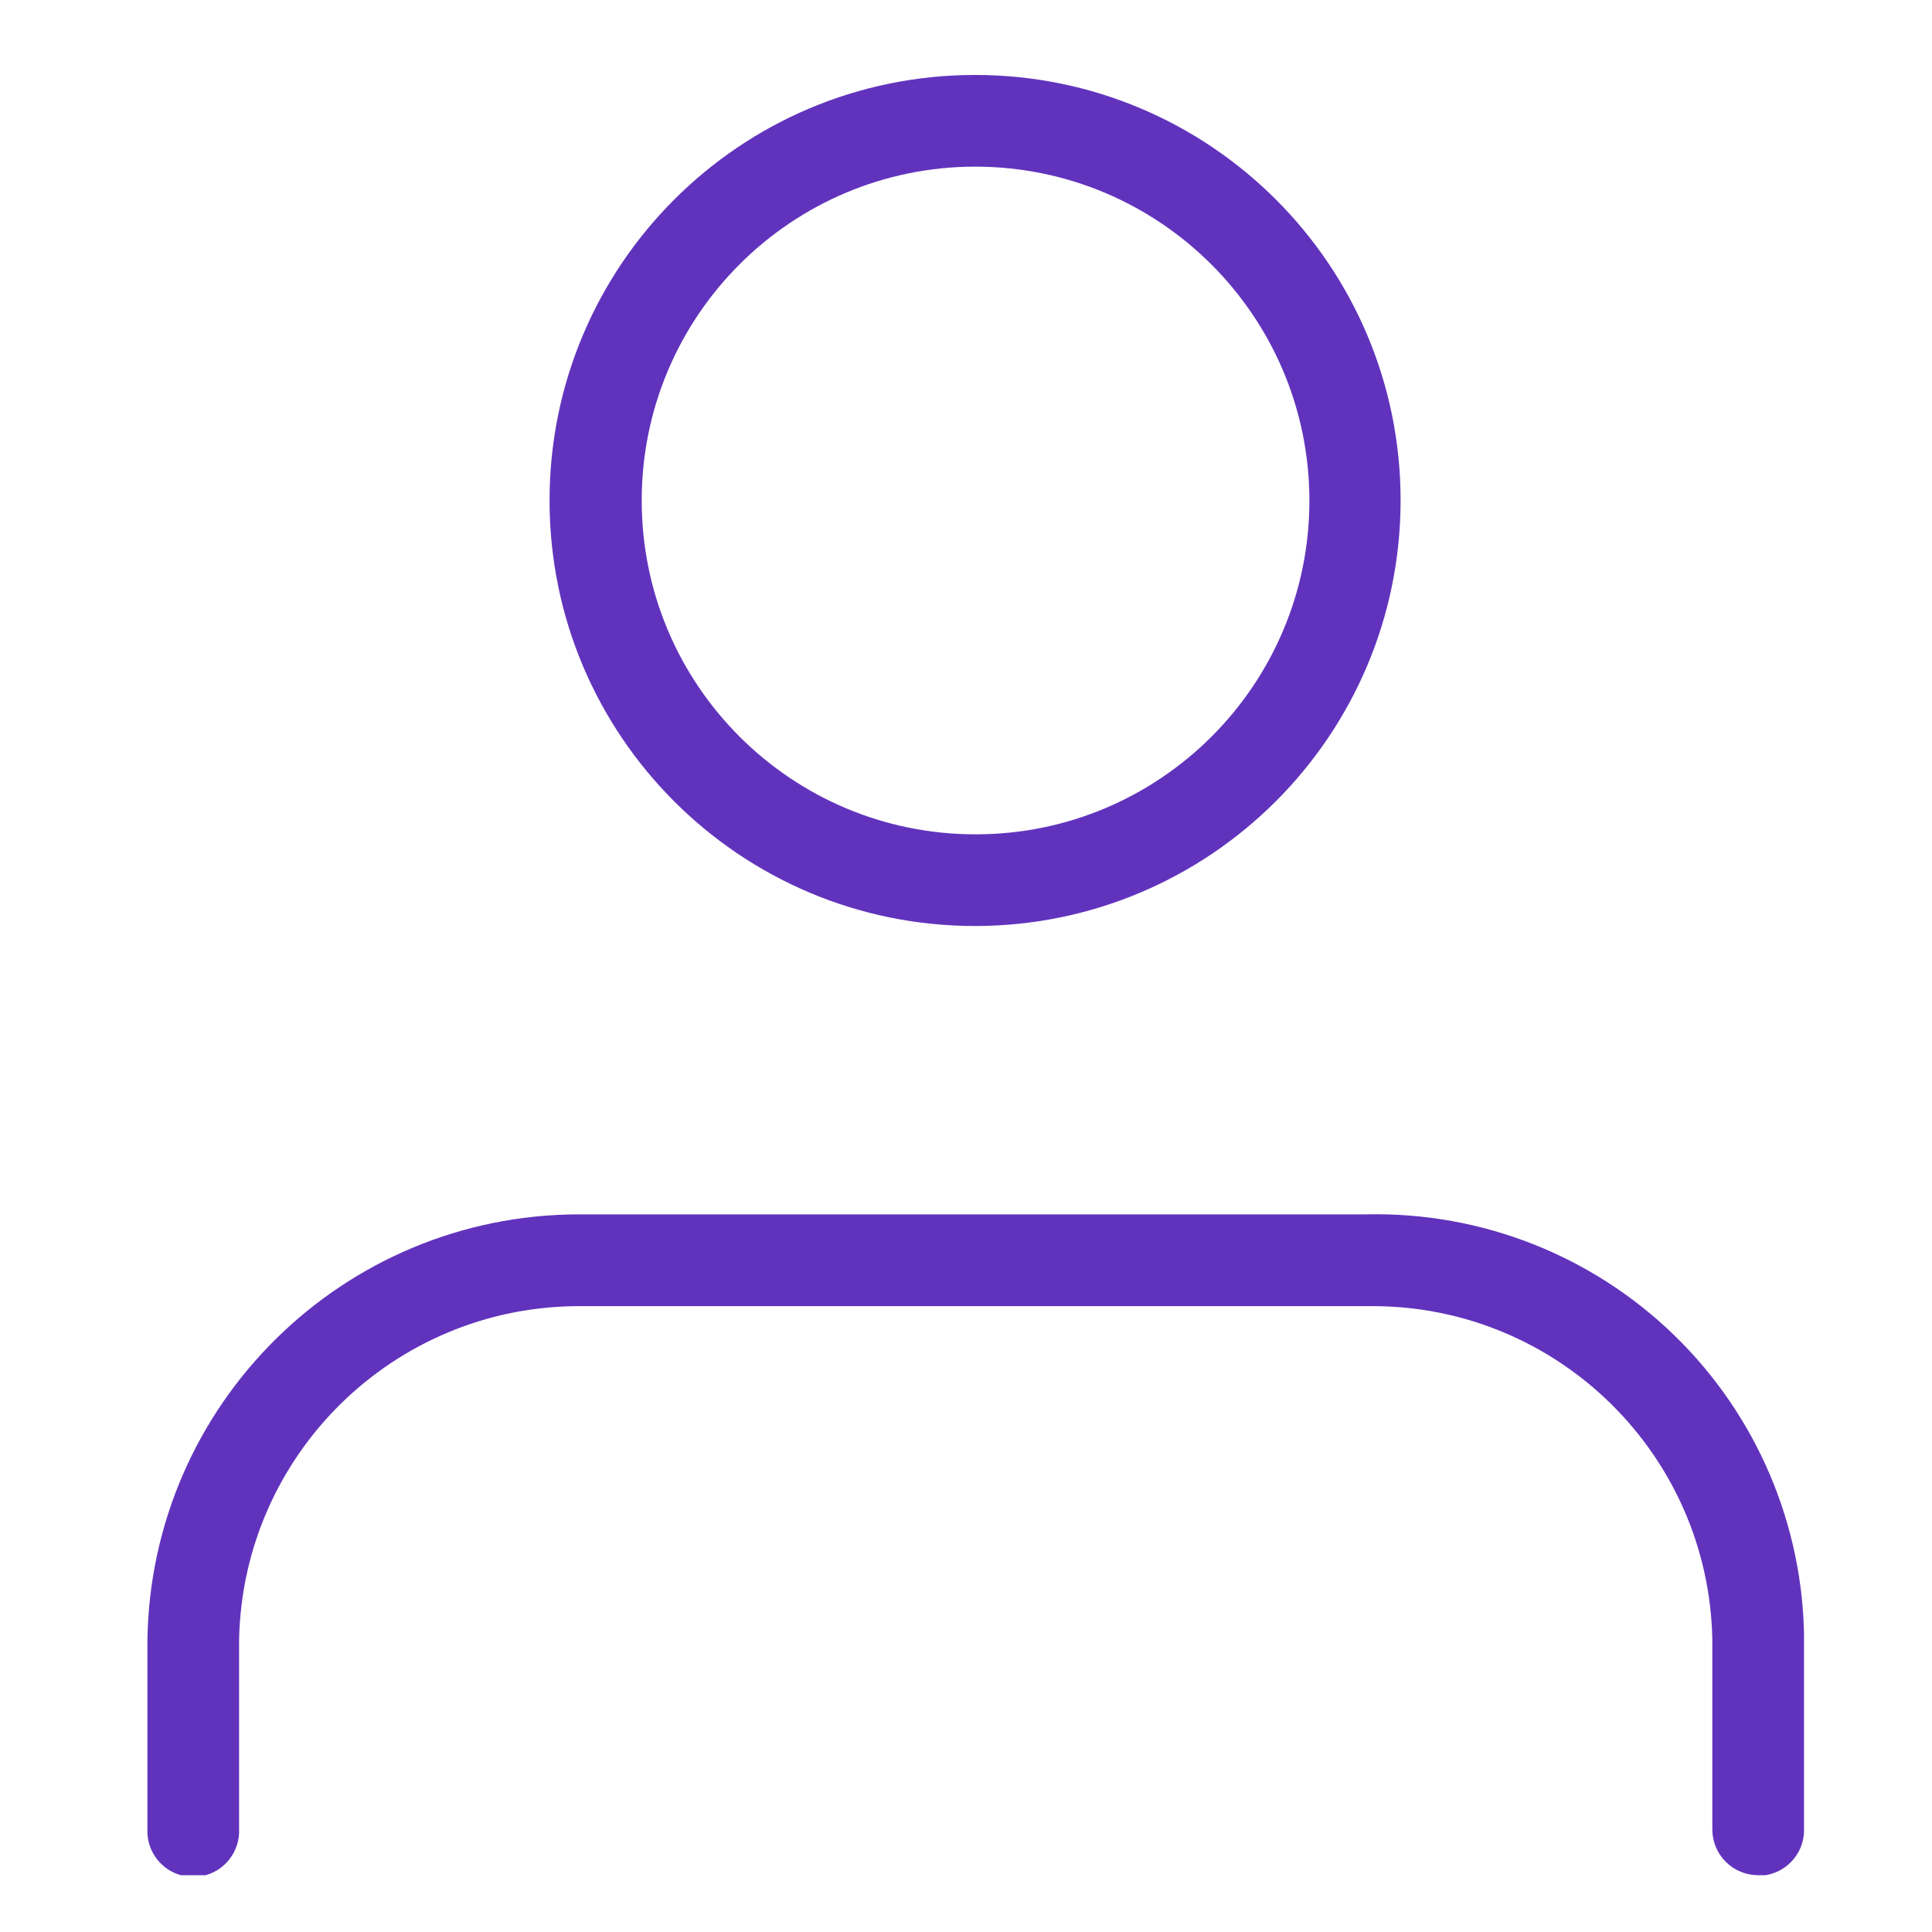
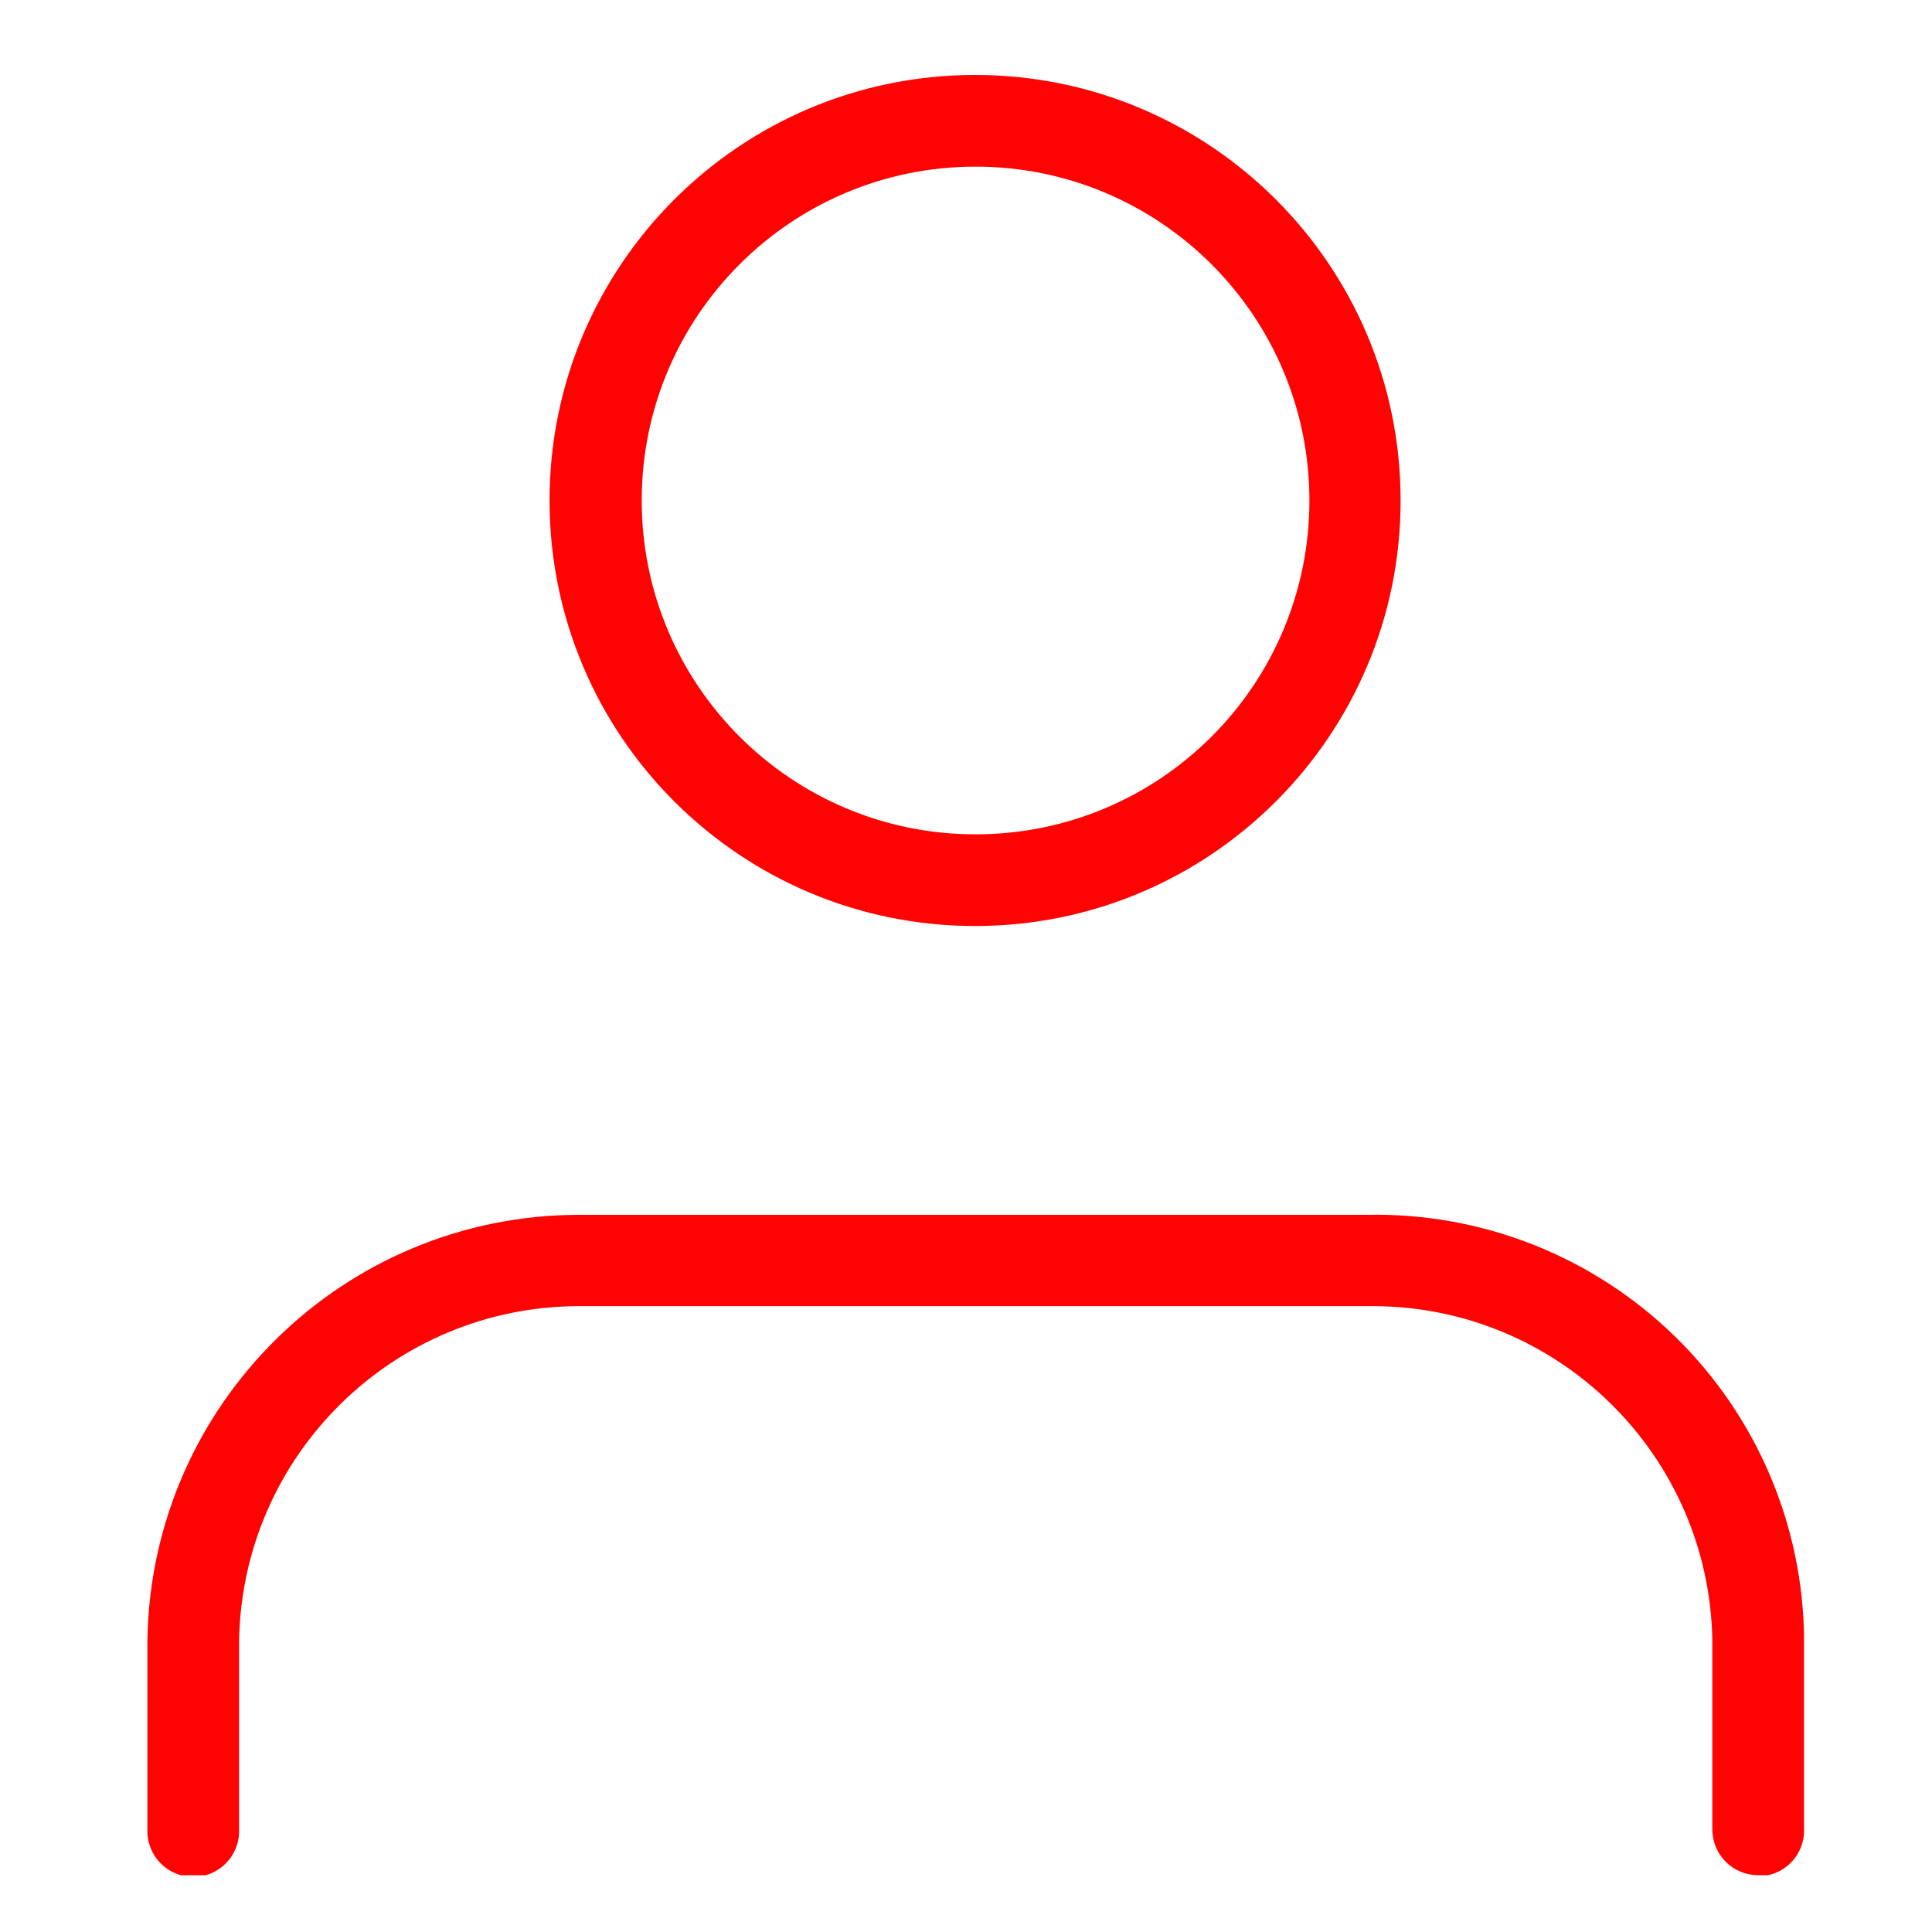
<svg xmlns="http://www.w3.org/2000/svg" id="username" width="20" height="20" viewBox="0 0 20 20">
  <defs>
    <clipPath id="clip-path">
-       <rect id="Rectangle_17808" data-name="Rectangle 17808" width="17.149" height="18.636" transform="translate(0 0)" fill="#6133bd" />
+       <rect id="Rectangle_17808" data-name="Rectangle 17808" width="17.149" height="18.636" fill="#ff0202" />
    </clipPath>
  </defs>
  <rect id="back" width="20" height="20" fill="none" />
  <g id="username-2" data-name="username" transform="translate(1.526 0.776)">
    <g id="Group_22" data-name="Group 22" clip-path="url(#clip-path)">
-       <path id="Path_11875" data-name="Path 11875" d="M16.675,18.636a.474.474,0,0,1-.475-.475V16.2a3.519,3.519,0,0,0-3.514-3.455H4.472A3.524,3.524,0,0,0,.949,16.2v1.957a.475.475,0,1,1-.949,0V16.2a4.473,4.473,0,0,1,4.464-4.405h8.161a4.432,4.432,0,0,1,4.525,4.4v1.972a.474.474,0,0,1-.475.475" fill="#6133bd" />
-       <path id="Path_11876" data-name="Path 11876" d="M8.573,8.81a4.405,4.405,0,1,1,4.4-4.405,4.409,4.409,0,0,1-4.4,4.405m0-7.861a3.456,3.456,0,1,0,3.456,3.456A3.461,3.461,0,0,0,8.573.949" fill="#6133bd" />
+       <path id="Path_11875" data-name="Path 11875" d="M16.675,18.636a.474.474,0,0,1-.475-.475V16.2a3.519,3.519,0,0,0-3.514-3.455H4.472A3.524,3.524,0,0,0,.949,16.2v1.957a.475.475,0,1,1-.949,0V16.2A4.473,4.473,0,0,1,4.464,11.8h8.161a4.432,4.432,0,0,1,4.525,4.4v1.972a.474.474,0,0,1-.475.475" fill="#ff0202" />
+       <path id="Path_11876" data-name="Path 11876" d="M8.573,8.81a4.405,4.405,0,1,1,4.4-4.405,4.405,4.405,0,0,1-4.4,4.405m0-7.861a3.456,3.456,0,1,0,3.456,3.456A3.456,3.456,0,0,0,8.573.949" fill="#ff0202" />
    </g>
  </g>
</svg>
